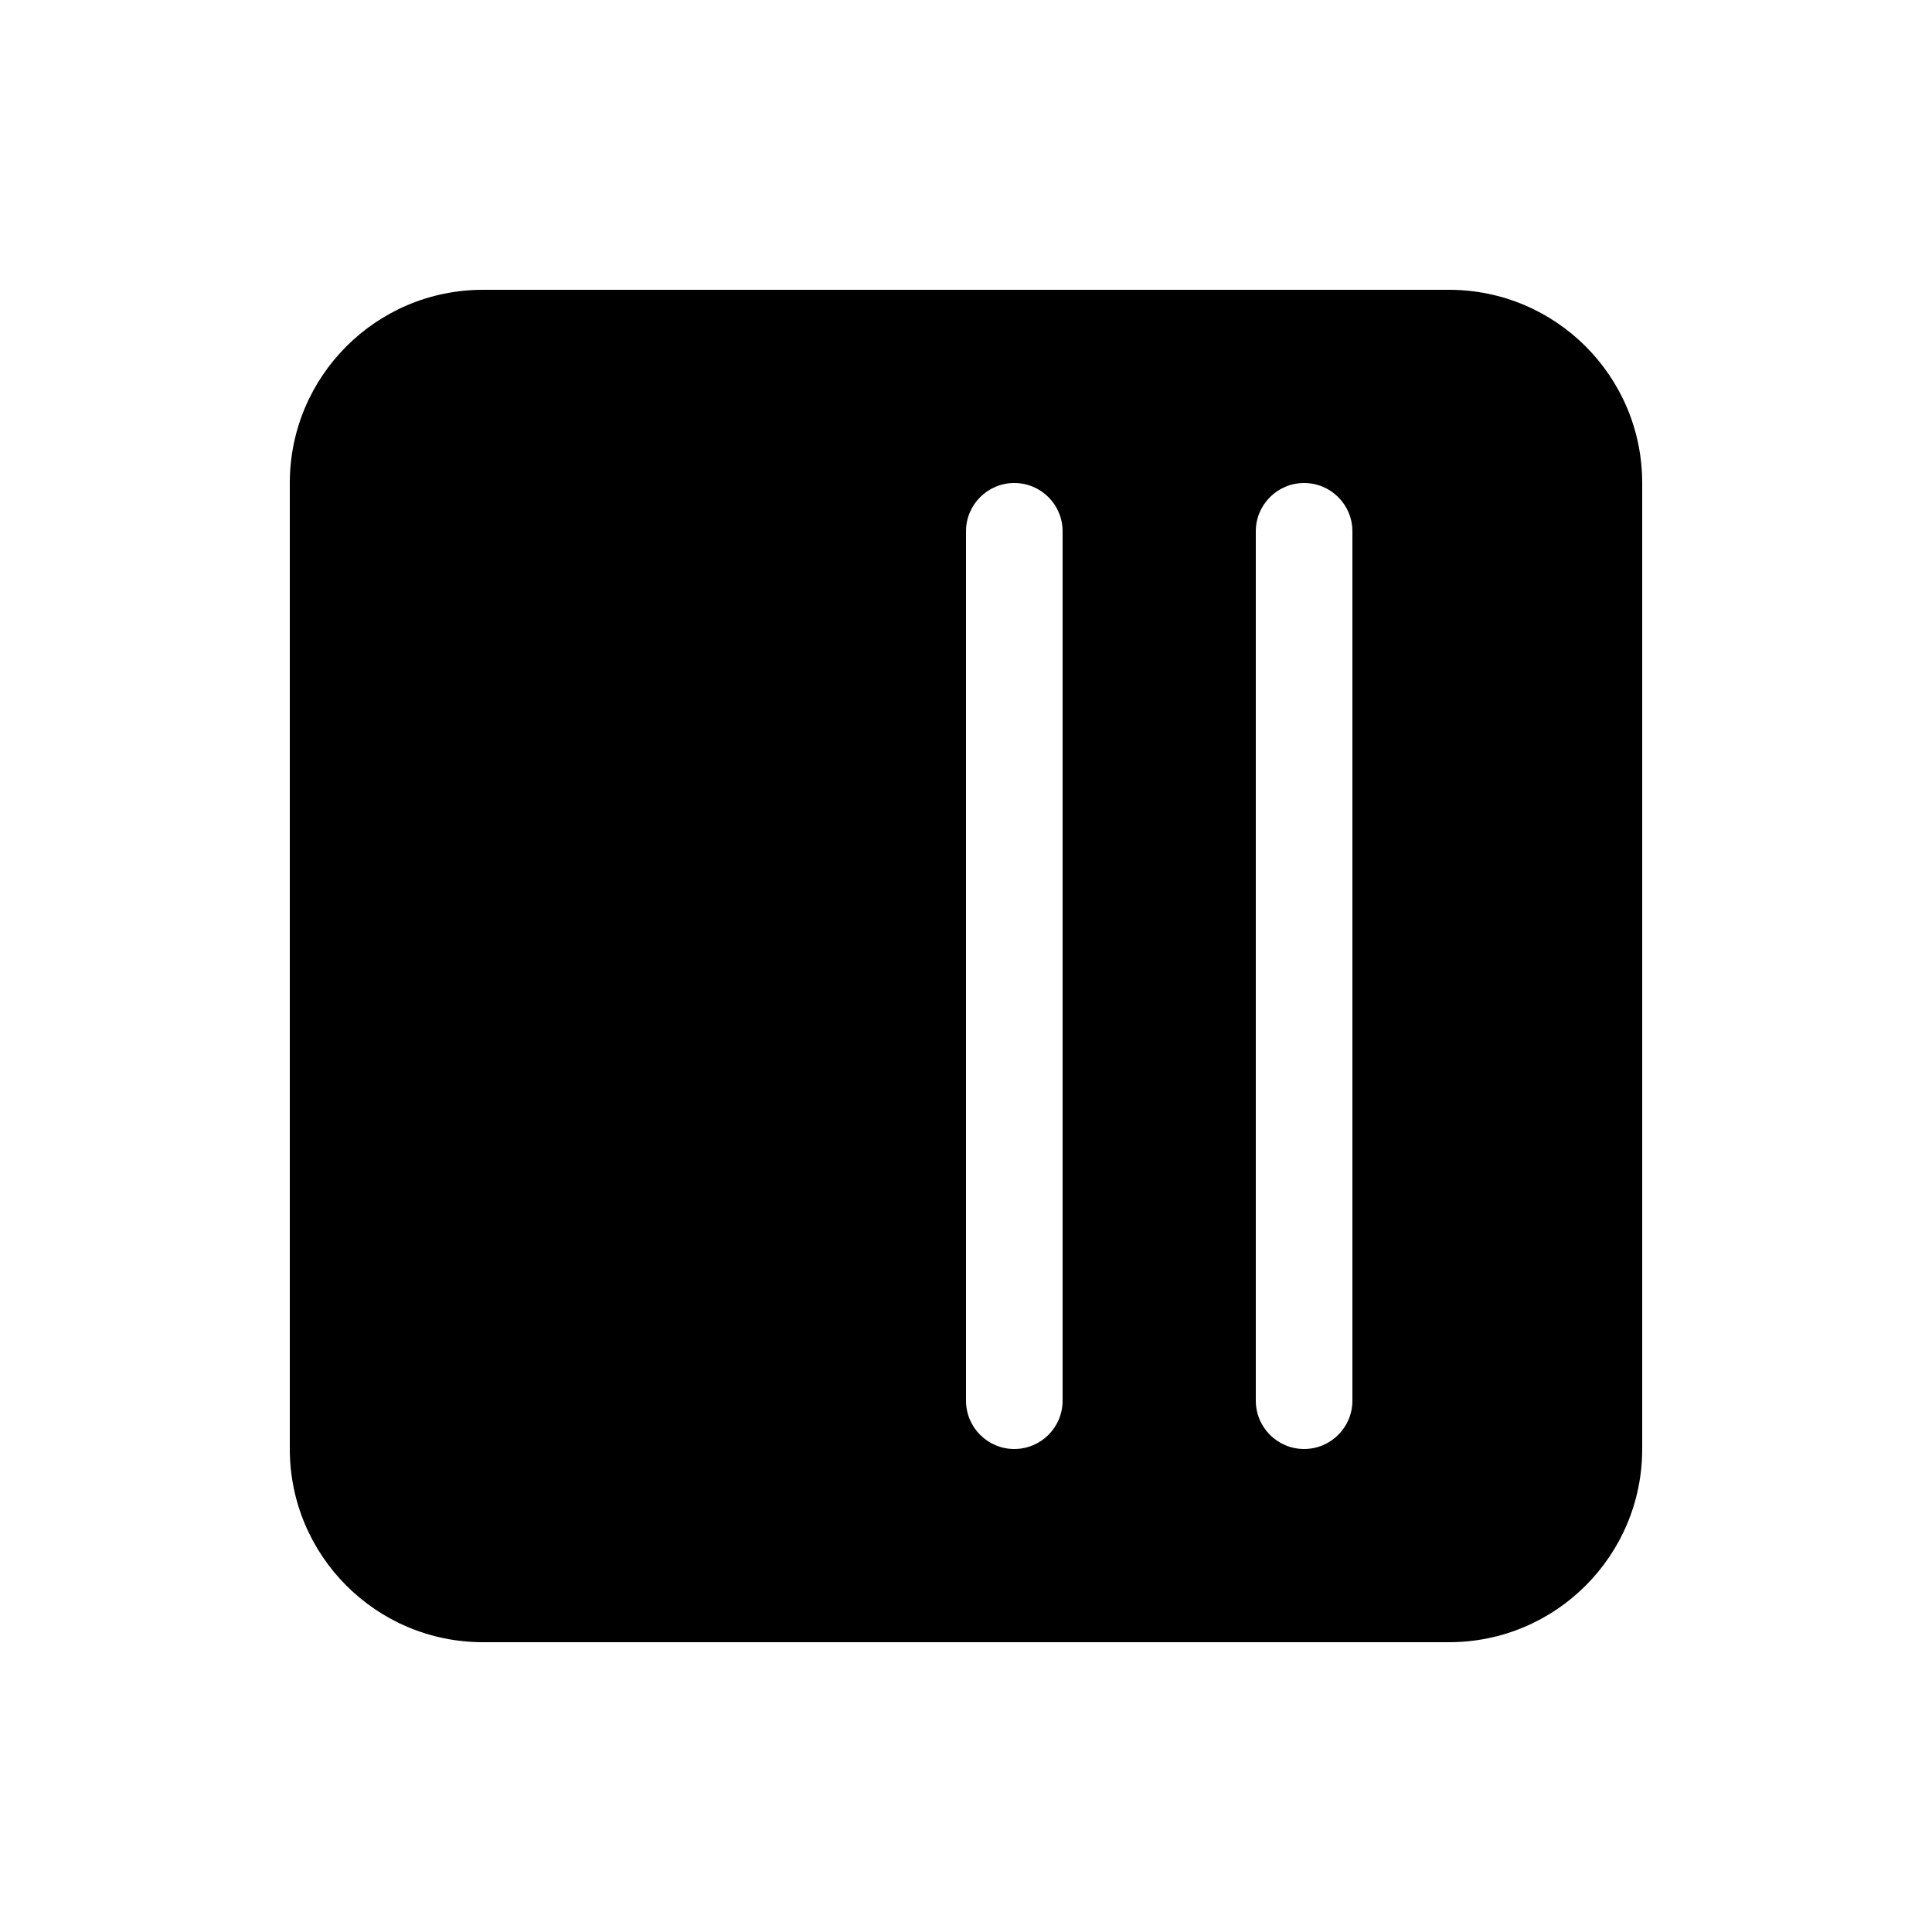
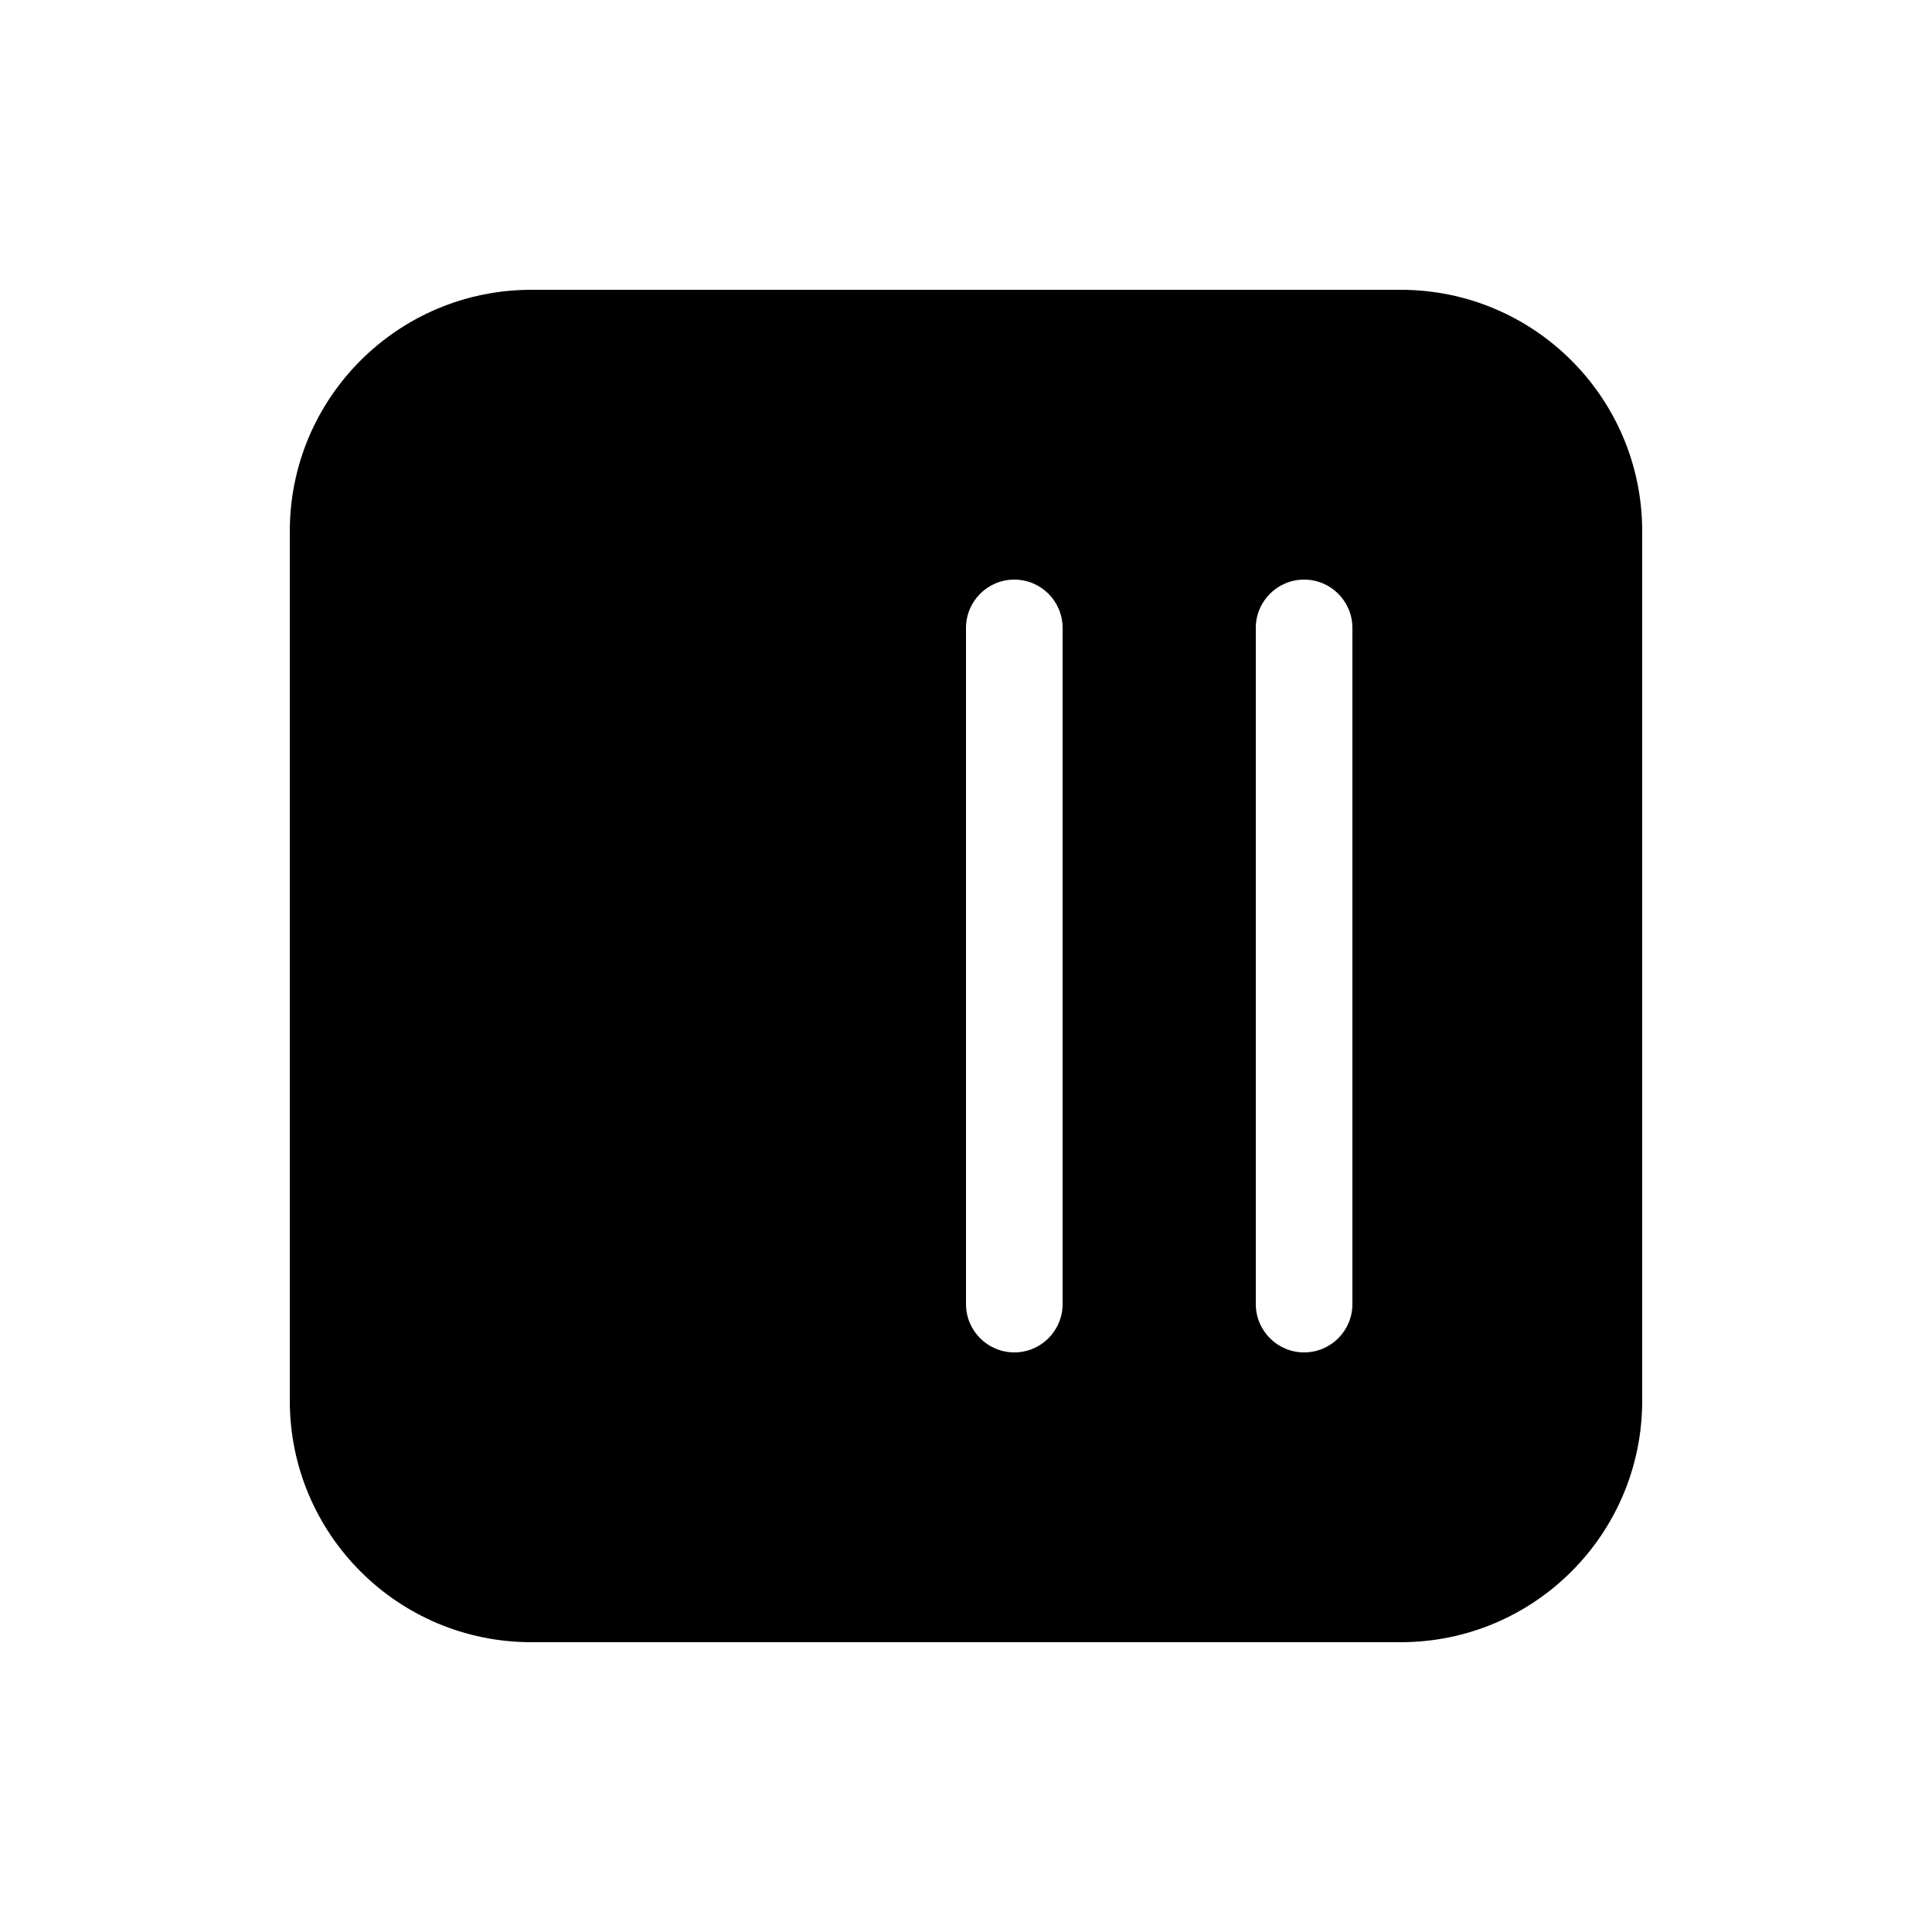
<svg xmlns="http://www.w3.org/2000/svg" viewBox="0 0 20 20" fill="none">
-   <path d="M5 3C3.895 3 3 3.895 3 5V15C3 16.105 3.895 17 5 17H15C16.105 17 17 16.105 17 15V5C17 3.895 16.105 3 15 3H5ZM10.5 5C10.776 5 11 5.224 11 5.5V14.5C11 14.776 10.776 15 10.5 15C10.224 15 10 14.776 10 14.5V5.5C10 5.224 10.224 5 10.5 5ZM13.5 5C13.776 5 14 5.224 14 5.5V14.5C14 14.776 13.776 15 13.5 15C13.224 15 13 14.776 13 14.5V5.5C13 5.224 13.224 5 13.5 5Z" fill="currentColor" />
+   <path d="M17 5.5C17 4.119 15.881 3 14.5 3H5.5C4.119 3 3 4.119 3 5.5V14.5C3 15.881 4.119 17 5.5 17H14.5C15.881 17 17 15.881 17 14.5V5.5ZM14 6.5V13.5C14 13.776 13.776 14 13.5 14C13.224 14 13 13.776 13 13.5V6.5C13 6.224 13.224 6 13.5 6C13.776 6 14 6.224 14 6.5ZM11 6.5V13.5C11 13.776 10.776 14 10.5 14C10.224 14 10 13.776 10 13.5V6.5C10 6.224 10.224 6 10.5 6C10.776 6 11 6.224 11 6.5Z" fill="currentColor" />
</svg>
